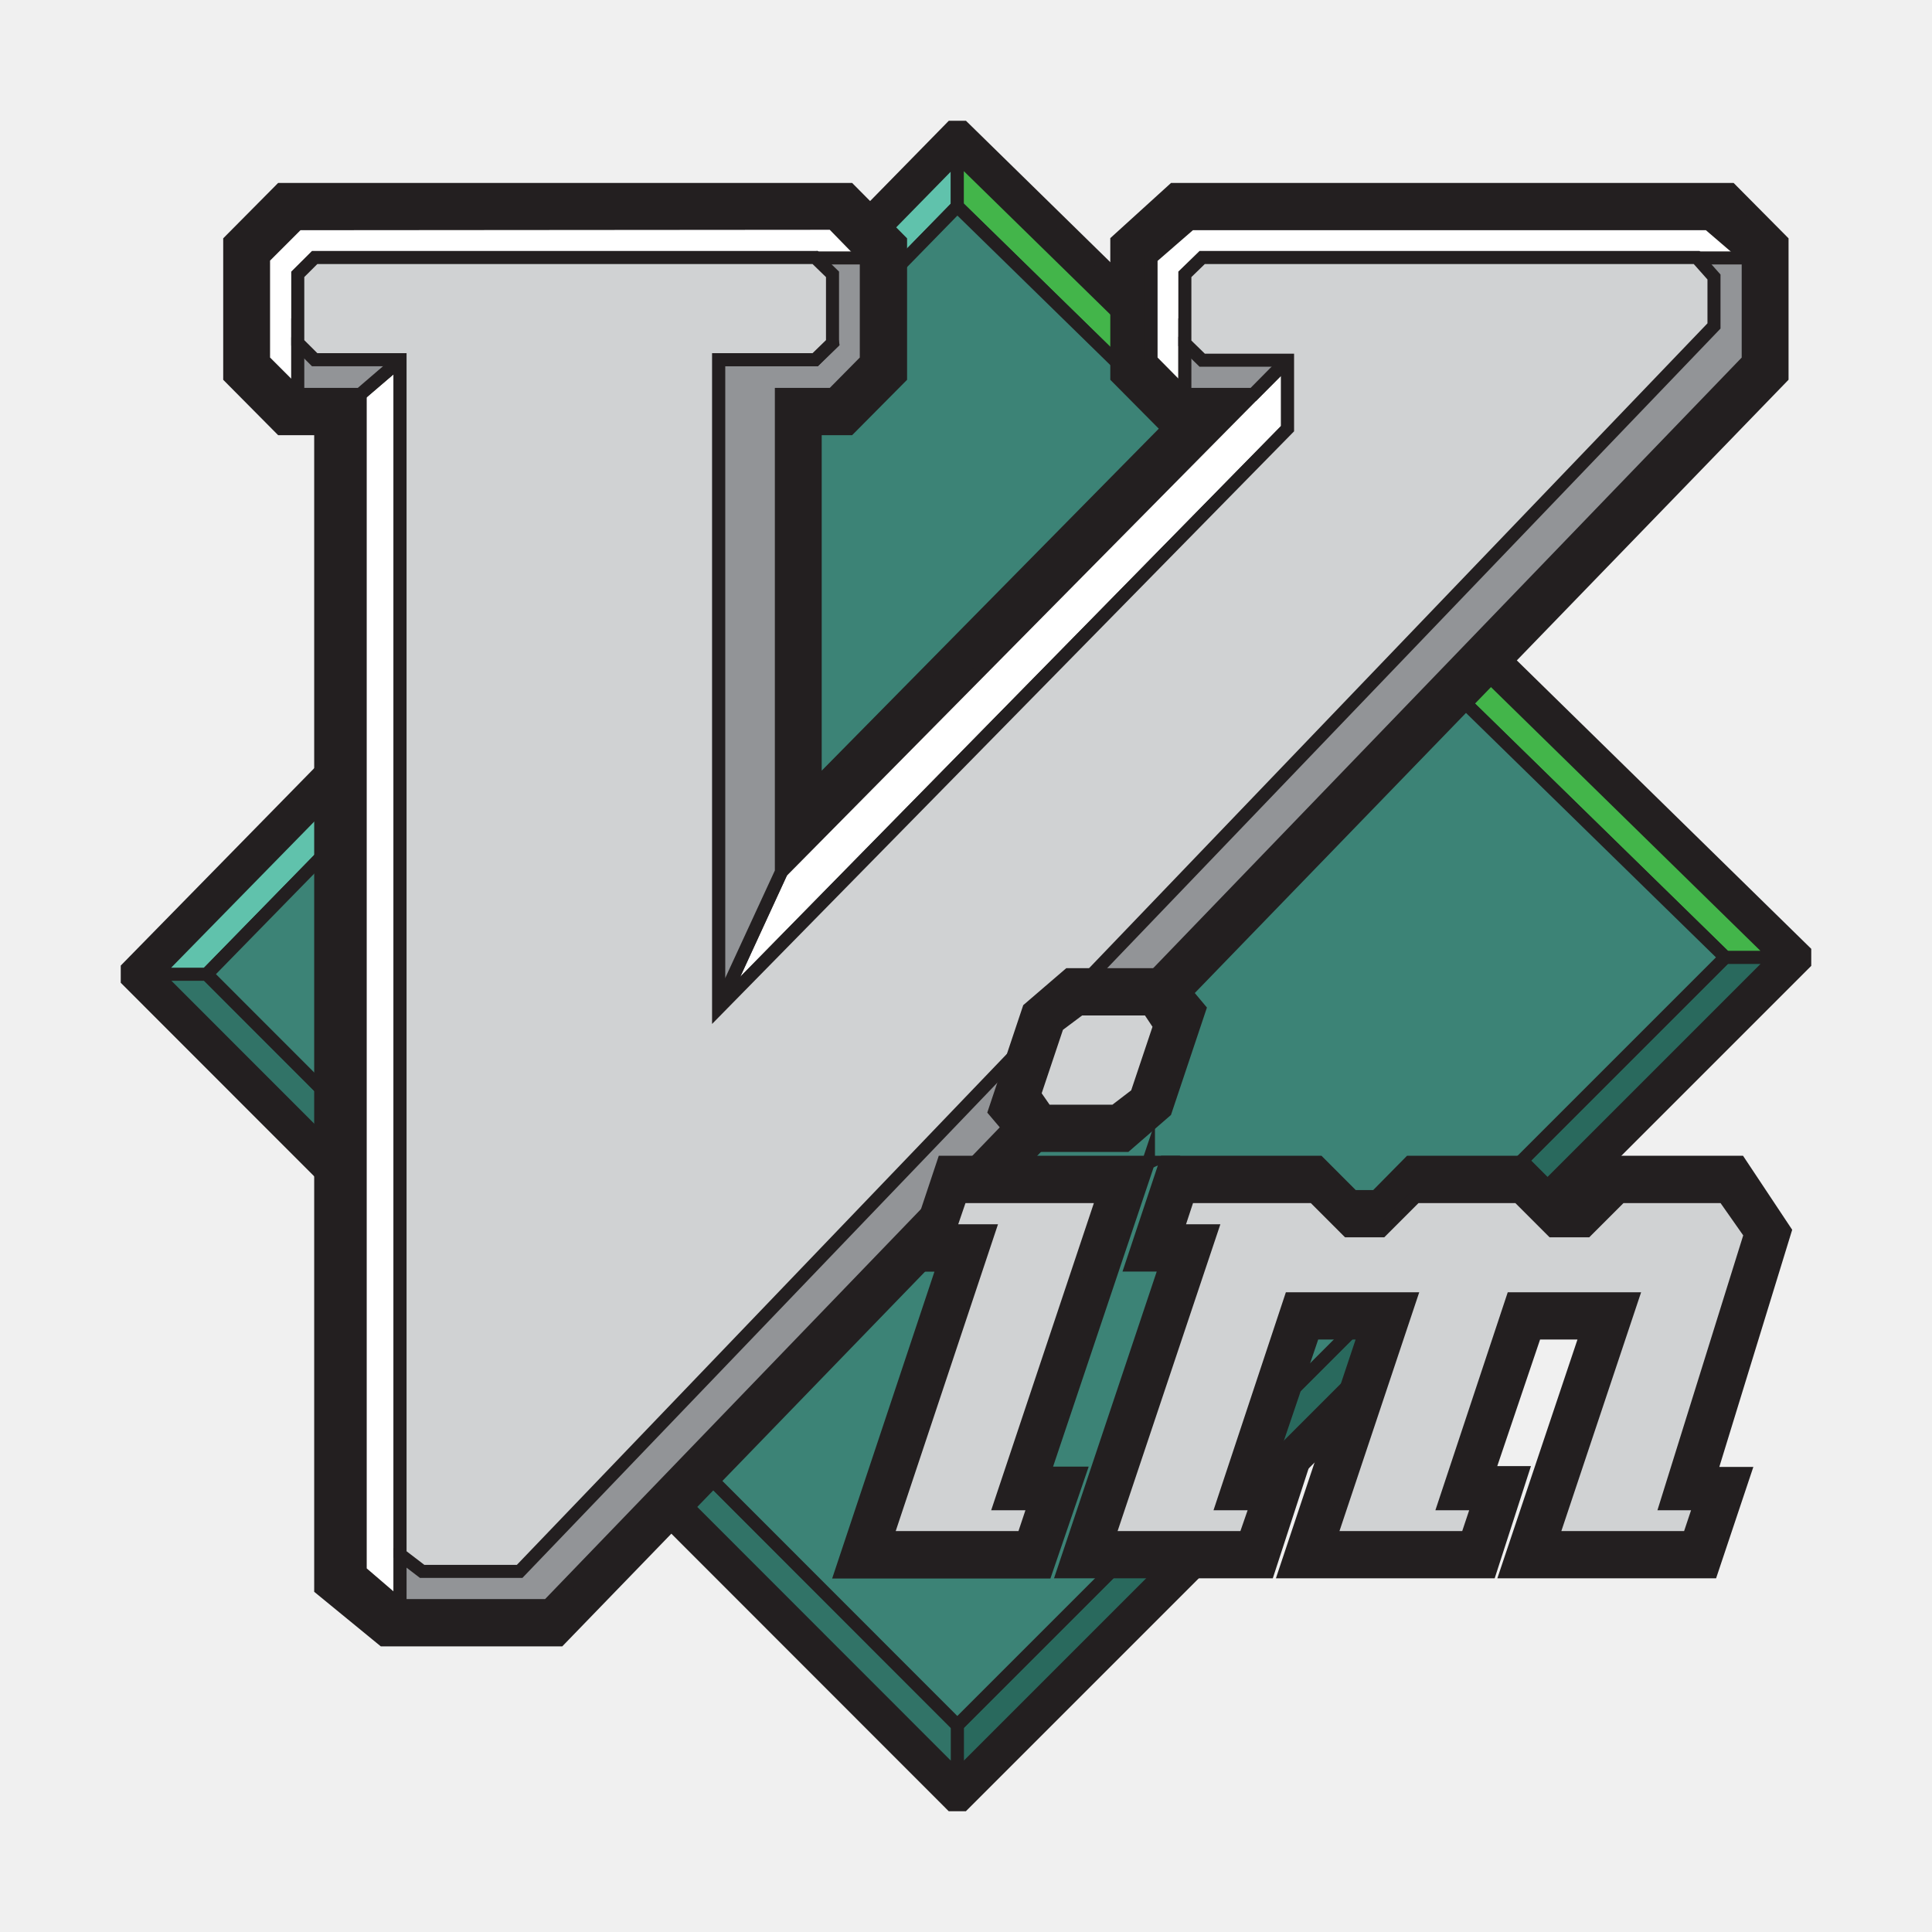
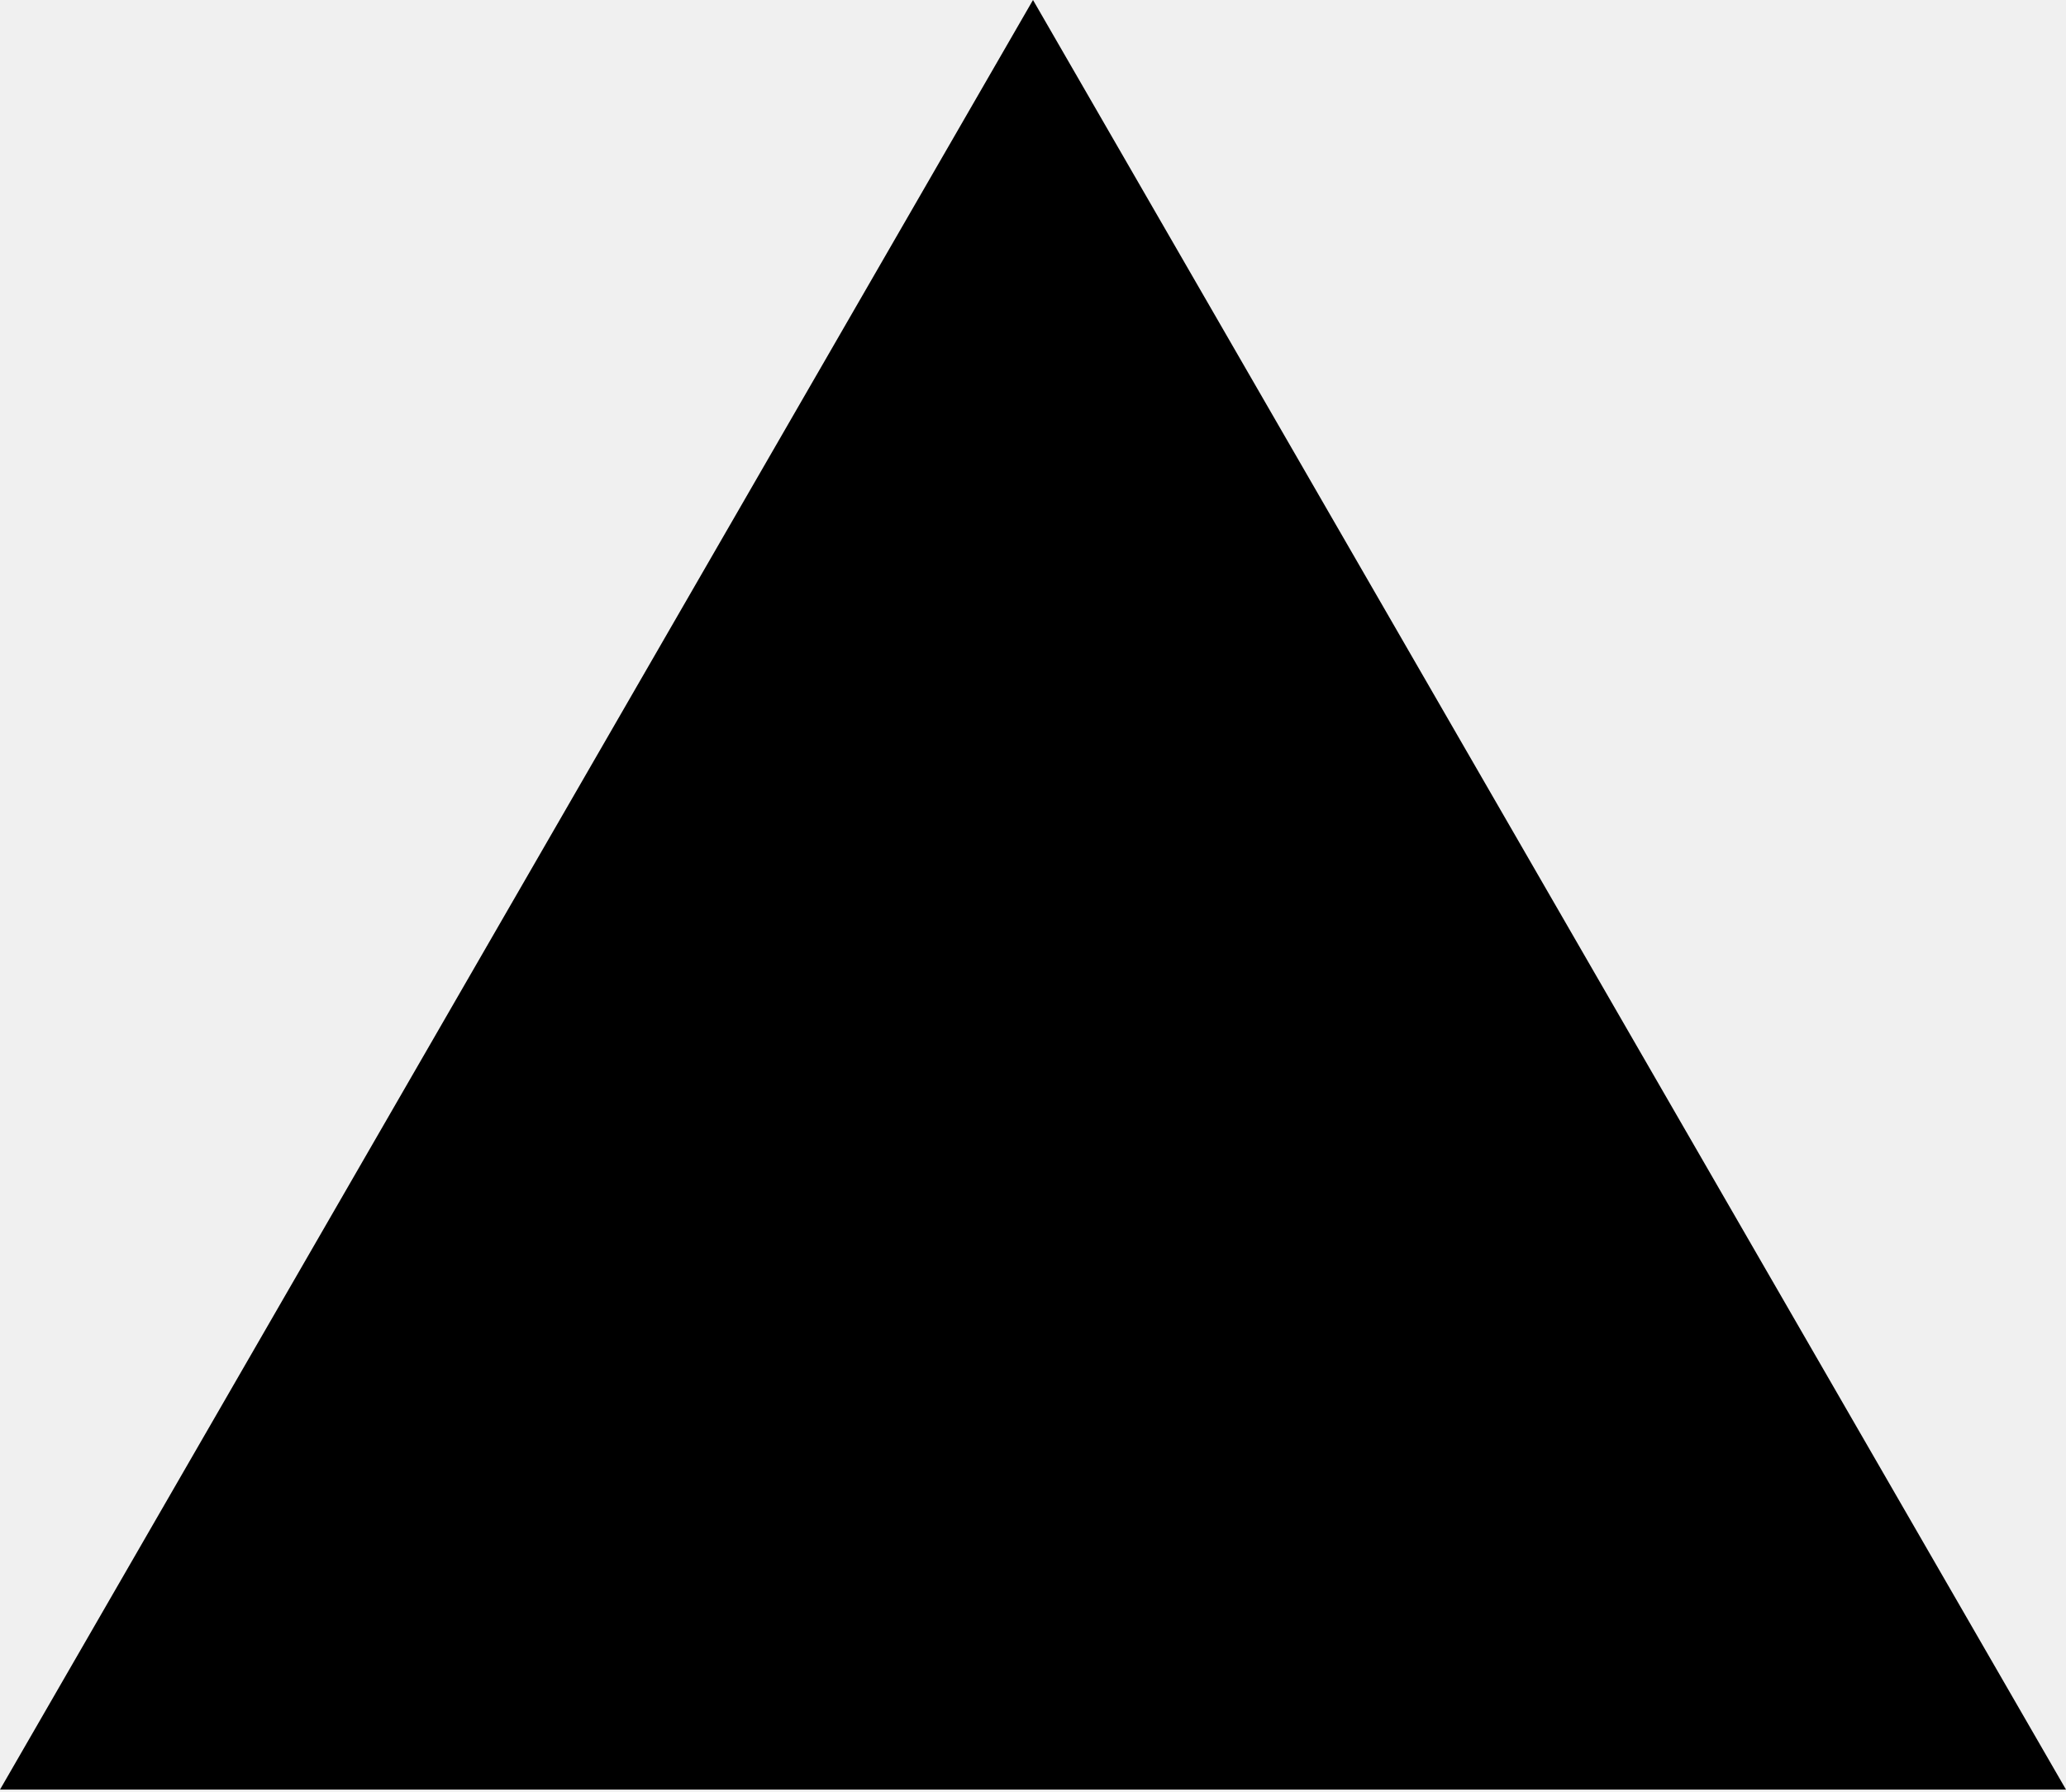
- <svg xmlns="http://www.w3.org/2000/svg" viewBox="0 0 32 32">
-   <defs>
-     <clipPath id="a">
-       <polygon points="2 2 30 2 30 30 2 30 2 2 2 2" style="fill:none;clip-rule:evenodd" />
-     </clipPath>
-   </defs>
-   <polygon points="29.989 15.856 15.856 2.011 2.011 16.136 15.856 29.989 29.989 15.856 29.989 15.856" style="fill:#231f20;fill-rule:evenodd" />
-   <g style="clip-path:url(#a)">
-     <polygon points="29.989 15.856 15.856 2.011 2.011 16.136 15.856 29.989 29.989 15.856 29.989 15.856" style="fill:none;stroke:#231f20;stroke-miterlimit:10;stroke-width:0.216px" />
+ <svg xmlns="http://www.w3.org/2000/svg" width="256px" height="222px" viewBox="0 0 256 222" version="1.1" preserveAspectRatio="xMidYMid">
+   <g>
+     <polygon fill="#000000" points="128 0 256 221.705 0 221.705" />
  </g>
-   <polygon points="28.575 15.856 29.422 15.856 15.856 29.422 15.856 28.575 28.575 15.856 28.575 15.856" style="fill:#29695d;fill-rule:evenodd" />
-   <polygon points="28.575 15.856 29.422 15.856 15.856 29.422 15.856 28.575 28.575 15.856 28.575 15.856" style="fill:none;stroke:#231f20;stroke-miterlimit:10;stroke-width:0.216px" />
-   <polygon points="2.578 16.136 3.425 16.136 15.856 28.575 15.856 29.422 2.578 16.136 2.578 16.136" style="fill:#317367;fill-rule:evenodd" />
-   <polygon points="2.578 16.136 3.425 16.136 15.856 28.575 15.856 29.422 2.578 16.136 2.578 16.136" style="fill:none;stroke:#231f20;stroke-miterlimit:10;stroke-width:0.216px" />
-   <polygon points="15.856 3.418 15.856 2.578 2.578 16.136 3.425 16.136 15.856 3.418 15.856 3.418" style="fill:#60c2ac;fill-rule:evenodd" />
-   <polygon points="15.856 3.418 15.856 2.578 2.578 16.136 3.425 16.136 15.856 3.418 15.856 3.418" style="fill:none;stroke:#231f20;stroke-miterlimit:10;stroke-width:0.216px" />
-   <polygon points="15.856 2.578 15.856 3.418 28.575 15.856 29.422 15.856 15.856 2.578 15.856 2.578" style="fill:#43b54a;fill-rule:evenodd" />
-   <polygon points="15.856 2.578 15.856 3.418 28.575 15.856 29.422 15.856 15.856 2.578 15.856 2.578" style="fill:none;stroke:#231f20;stroke-miterlimit:10;stroke-width:0.216px" />
-   <polygon points="15.856 28.575 28.575 15.856 15.856 3.418 3.425 16.136 15.856 28.575 15.856 28.575" style="fill:#3c8376;fill-rule:evenodd" />
-   <polygon points="15.856 28.575 28.575 15.856 15.856 3.418 3.425 16.136 15.856 28.575 15.856 28.575" style="fill:none;stroke:#231f20;stroke-miterlimit:10;stroke-width:0.216px" />
-   <polygon points="18.498 6.246 19.345 7.1 13.502 13.028 13.502 7.1 14.069 7.1 14.916 6.246 14.916 3.992 14.069 3.138 4.652 3.138 3.805 3.992 3.805 6.246 4.652 7.1 5.312 7.1 5.312 26.314 6.346 27.161 9.267 27.161 29.516 6.246 29.516 3.992 28.669 3.138 19.438 3.138 18.498 3.992 18.498 6.246 18.498 6.246" style="fill:#231f20;fill-rule:evenodd" />
-   <polygon points="18.498 6.246 19.345 7.1 13.502 13.028 13.502 7.1 14.069 7.1 14.916 6.246 14.916 3.992 14.069 3.138 4.652 3.138 3.805 3.992 3.805 6.246 4.652 7.1 5.312 7.1 5.312 26.314 6.346 27.161 9.267 27.161 29.516 6.246 29.516 3.992 28.669 3.138 19.438 3.138 18.498 3.992 18.498 6.246 18.498 6.246" style="fill:none;stroke:#231f20;stroke-miterlimit:10;stroke-width:0.216px" />
-   <polygon points="4.932 6.533 4.365 5.966 4.365 4.272 4.932 3.705 13.789 3.698 14.349 4.272 13.789 4.544 13.502 4.272 4.932 5.679 4.932 6.533 4.932 6.533" style="fill:#fff;fill-rule:evenodd" />
-   <polygon points="4.932 6.533 4.365 5.966 4.365 4.272 4.932 3.705 13.789 3.698 14.349 4.272 13.789 4.544 13.502 4.272 4.932 5.679 4.932 6.533 4.932 6.533" style="fill:none;stroke:#231f20;stroke-miterlimit:10;stroke-width:0.216px" />
-   <polygon points="6.626 26.594 5.966 26.027 5.966 6.526 6.626 5.966 6.626 26.594 6.626 26.594" style="fill:#fff;fill-rule:evenodd" />
-   <polygon points="6.626 26.594 5.966 26.027 5.966 6.526 6.626 5.966 6.626 26.594 6.626 26.594" style="fill:none;stroke:#231f20;stroke-miterlimit:10;stroke-width:0.216px" />
-   <polygon points="20.759 6.533 21.326 5.966 21.326 7.1 11.902 16.703 12.942 14.442 20.759 6.533 20.759 6.533" style="fill:#fff;fill-rule:evenodd" />
-   <polygon points="20.759 6.533 21.326 5.966 21.326 7.1 11.902 16.703 12.942 14.442 20.759 6.533 20.759 6.533" style="fill:none;stroke:#231f20;stroke-miterlimit:10;stroke-width:0.216px" />
-   <polygon points="6.82 5.686 6.626 5.966 5.966 6.533 4.932 6.533 4.932 5.399 6.82 5.686 6.82 5.686" style="fill:#929497;fill-rule:evenodd" />
-   <polygon points="6.82 5.686 6.626 5.966 5.966 6.533 4.932 6.533 4.932 5.399 6.82 5.686 6.82 5.686" style="fill:none;stroke:#231f20;stroke-miterlimit:10;stroke-width:0.216px" />
-   <polygon points="12.942 6.533 12.942 14.442 11.902 16.696 11.902 5.958 13.502 5.958 13.789 5.678 13.502 4.272 14.349 4.272 14.349 5.966 13.789 6.533 12.942 6.533 12.942 6.533" style="fill:#929497;fill-rule:evenodd" />
-   <polygon points="12.942 6.533 12.942 14.442 11.902 16.696 11.902 5.958 13.502 5.958 13.789 5.678 13.502 4.272 14.349 4.272 14.349 5.966 13.789 6.533 12.942 6.533 12.942 6.533" style="fill:none;stroke:#231f20;stroke-miterlimit:10;stroke-width:0.216px" />
-   <polygon points="19.625 6.533 19.065 5.966 19.065 4.272 19.718 3.705 28.295 3.705 28.956 4.272 28.008 5.119 19.625 5.679 19.625 6.533 19.625 6.533" style="fill:#fff;fill-rule:evenodd" />
-   <polygon points="19.625 6.533 19.065 5.966 19.065 4.272 19.718 3.705 28.295 3.705 28.956 4.272 28.008 5.119 19.625 5.679 19.625 6.533 19.625 6.533" style="fill:none;stroke:#231f20;stroke-miterlimit:10;stroke-width:0.216px" />
-   <polygon points="28.956 5.966 9.074 26.594 6.626 26.594 6.626 25.747 8.42 25.747 28.295 5.399 28.008 4.272 28.956 4.272 28.956 5.966 28.956 5.966" style="fill:#929497;fill-rule:evenodd" />
-   <polygon points="28.956 5.966 9.074 26.594 6.626 26.594 6.626 25.747 8.42 25.747 28.295 5.399 28.008 4.272 28.956 4.272 28.956 5.966 28.956 5.966" style="fill:none;stroke:#231f20;stroke-miterlimit:10;stroke-width:0.216px" />
-   <polygon points="21.512 5.686 21.319 5.966 20.759 6.533 19.625 6.533 19.625 5.399 21.512 5.686 21.512 5.686" style="fill:#929497;fill-rule:evenodd" />
-   <polygon points="21.512 5.686 21.319 5.966 20.759 6.533 19.625 6.533 19.625 5.399 21.512 5.686 21.512 5.686" style="fill:none;stroke:#231f20;stroke-miterlimit:10;stroke-width:0.216px" />
-   <polygon points="11.902 16.696 11.902 5.958 13.502 5.958 13.789 5.679 13.789 4.544 13.502 4.265 5.212 4.265 4.932 4.544 4.932 5.679 5.212 5.958 6.626 5.958 6.626 25.747 6.992 26.027 8.607 26.027 28.389 5.399 28.389 4.588 28.102 4.265 19.912 4.265 19.625 4.544 19.625 5.686 19.912 5.966 21.326 5.966 21.326 7.1 11.902 16.696 11.902 16.696" style="fill:#d0d2d3;fill-rule:evenodd" />
-   <polygon points="11.902 16.696 11.902 5.958 13.502 5.958 13.789 5.679 13.789 4.544 13.502 4.265 5.212 4.265 4.932 4.544 4.932 5.679 5.212 5.958 6.626 5.958 6.626 25.747 6.992 26.027 8.607 26.027 28.389 5.399 28.389 4.588 28.102 4.265 19.912 4.265 19.625 4.544 19.625 5.686 19.912 5.966 21.326 5.966 21.326 7.1 11.902 16.696 11.902 16.696" style="fill:none;stroke:#231f20;stroke-miterlimit:10;stroke-width:0.216px" />
-   <polygon points="17.041 16.711 17.701 16.144 19.395 16.144 19.869 16.711 19.302 18.405 18.649 18.972 16.955 18.972 16.474 18.405 17.041 16.711 17.041 16.711" style="fill:#231f20;fill-rule:evenodd" />
-   <polygon points="17.041 16.711 17.701 16.144 19.395 16.144 19.869 16.711 19.302 18.405 18.649 18.972 16.955 18.972 16.474 18.405 17.041 16.711 17.041 16.711" style="fill:none;stroke:#231f20;stroke-miterlimit:10;stroke-width:0.216px" />
-   <polygon points="17.608 26.034 19.309 20.953 18.742 20.953 19.309 19.251 21.843 19.251 22.41 19.819 22.79 19.819 23.35 19.251 25.238 19.251 25.805 19.819 26.178 19.819 26.745 19.251 28.812 19.251 29.566 20.386 28.331 24.405 28.891 24.405 28.346 26.034 24.951 26.034 26.278 22.079 25.431 22.079 24.649 24.391 25.209 24.391 24.678 26.034 21.283 26.034 22.603 22.079 21.756 22.079 20.967 24.405 21.534 24.405 21.003 26.034 17.608 26.034 17.608 26.034" style="fill:#231f20;fill-rule:evenodd" />
-   <polygon points="17.608 26.034 19.309 20.953 18.742 20.953 19.309 19.251 21.843 19.251 22.41 19.819 22.79 19.819 23.35 19.251 25.238 19.251 25.805 19.819 26.178 19.819 26.745 19.251 28.812 19.251 29.566 20.386 28.331 24.405 28.891 24.405 28.346 26.034 24.951 26.034 26.278 22.079 25.431 22.079 24.649 24.391 25.209 24.391 24.678 26.034 21.283 26.034 22.603 22.079 21.756 22.079 20.967 24.405 21.534 24.405 21.003 26.034 17.608 26.034 17.608 26.034" style="fill:none;stroke:#231f20;stroke-miterlimit:10;stroke-width:0.216px" />
-   <polygon points="28.554 19.819 28.992 20.443 27.599 24.907 28.159 24.907 27.972 25.467 25.711 25.467 27.032 21.512 25.051 21.512 23.924 24.907 24.484 24.907 24.297 25.467 22.036 25.467 23.357 21.512 21.376 21.512 20.249 24.907 20.816 24.907 20.622 25.467 18.361 25.467 20.063 20.386 19.495 20.386 19.682 19.819 21.756 19.819 22.323 20.386 22.883 20.386 23.45 19.819 25.144 19.819 25.711 20.386 26.278 20.386 26.845 19.819 28.554 19.819 28.554 19.819" style="fill:#d0d2d3;fill-rule:evenodd" />
-   <polygon points="28.554 19.819 28.992 20.443 27.599 24.907 28.159 24.907 27.972 25.467 25.711 25.467 27.032 21.512 25.051 21.512 23.924 24.907 24.484 24.907 24.297 25.467 22.036 25.467 23.357 21.512 21.376 21.512 20.249 24.907 20.816 24.907 20.622 25.467 18.361 25.467 20.063 20.386 19.495 20.386 19.682 19.819 21.756 19.819 22.323 20.386 22.883 20.386 23.45 19.819 25.144 19.819 25.711 20.386 26.278 20.386 26.845 19.819 28.554 19.819 28.554 19.819" style="fill:none;stroke:#231f20;stroke-miterlimit:10;stroke-width:0.216px" />
-   <path d="M19.022,19.251,17.292,24.4h.589l-.56,1.637H13.933l1.694-5.082H15.06l3.962-1.7Zm-3.962,1.7.567-1.7h3.4l-3.962,1.7Z" style="fill:#231f20;fill-rule:evenodd" />
-   <path d="M19.022,19.251,17.292,24.4h.589l-.56,1.637H13.933l1.694-5.082H15.06l3.962-1.7Zm-3.962,1.7.567-1.7h3.4l-3.962,1.7Z" style="fill:none;stroke:#231f20;stroke-miterlimit:10;stroke-width:0.216px" />
-   <polygon points="16.947 25.467 17.134 24.907 16.567 24.907 18.268 19.819 15.914 19.819 15.72 20.386 16.38 20.386 14.686 25.467 16.947 25.467 16.947 25.467" style="fill:#d0d2d3;fill-rule:evenodd" />
-   <polygon points="16.947 25.467 17.134 24.907 16.567 24.907 18.268 19.819 15.914 19.819 15.72 20.386 16.38 20.386 14.686 25.467 16.947 25.467 16.947 25.467" style="fill:none;stroke:#231f20;stroke-miterlimit:10;stroke-width:0.216px" />
-   <polygon points="18.828 18.125 19.208 16.991 19.022 16.711 17.888 16.711 17.514 16.991 17.134 18.125 17.328 18.405 18.462 18.405 18.828 18.125 18.828 18.125" style="fill:#d0d2d3;fill-rule:evenodd" />
-   <polygon points="18.828 18.125 19.208 16.991 19.022 16.711 17.888 16.711 17.514 16.991 17.134 18.125 17.328 18.405 18.462 18.405 18.828 18.125 18.828 18.125" style="fill:none;stroke:#231f20;stroke-miterlimit:10;stroke-width:0.216px" />
</svg>
